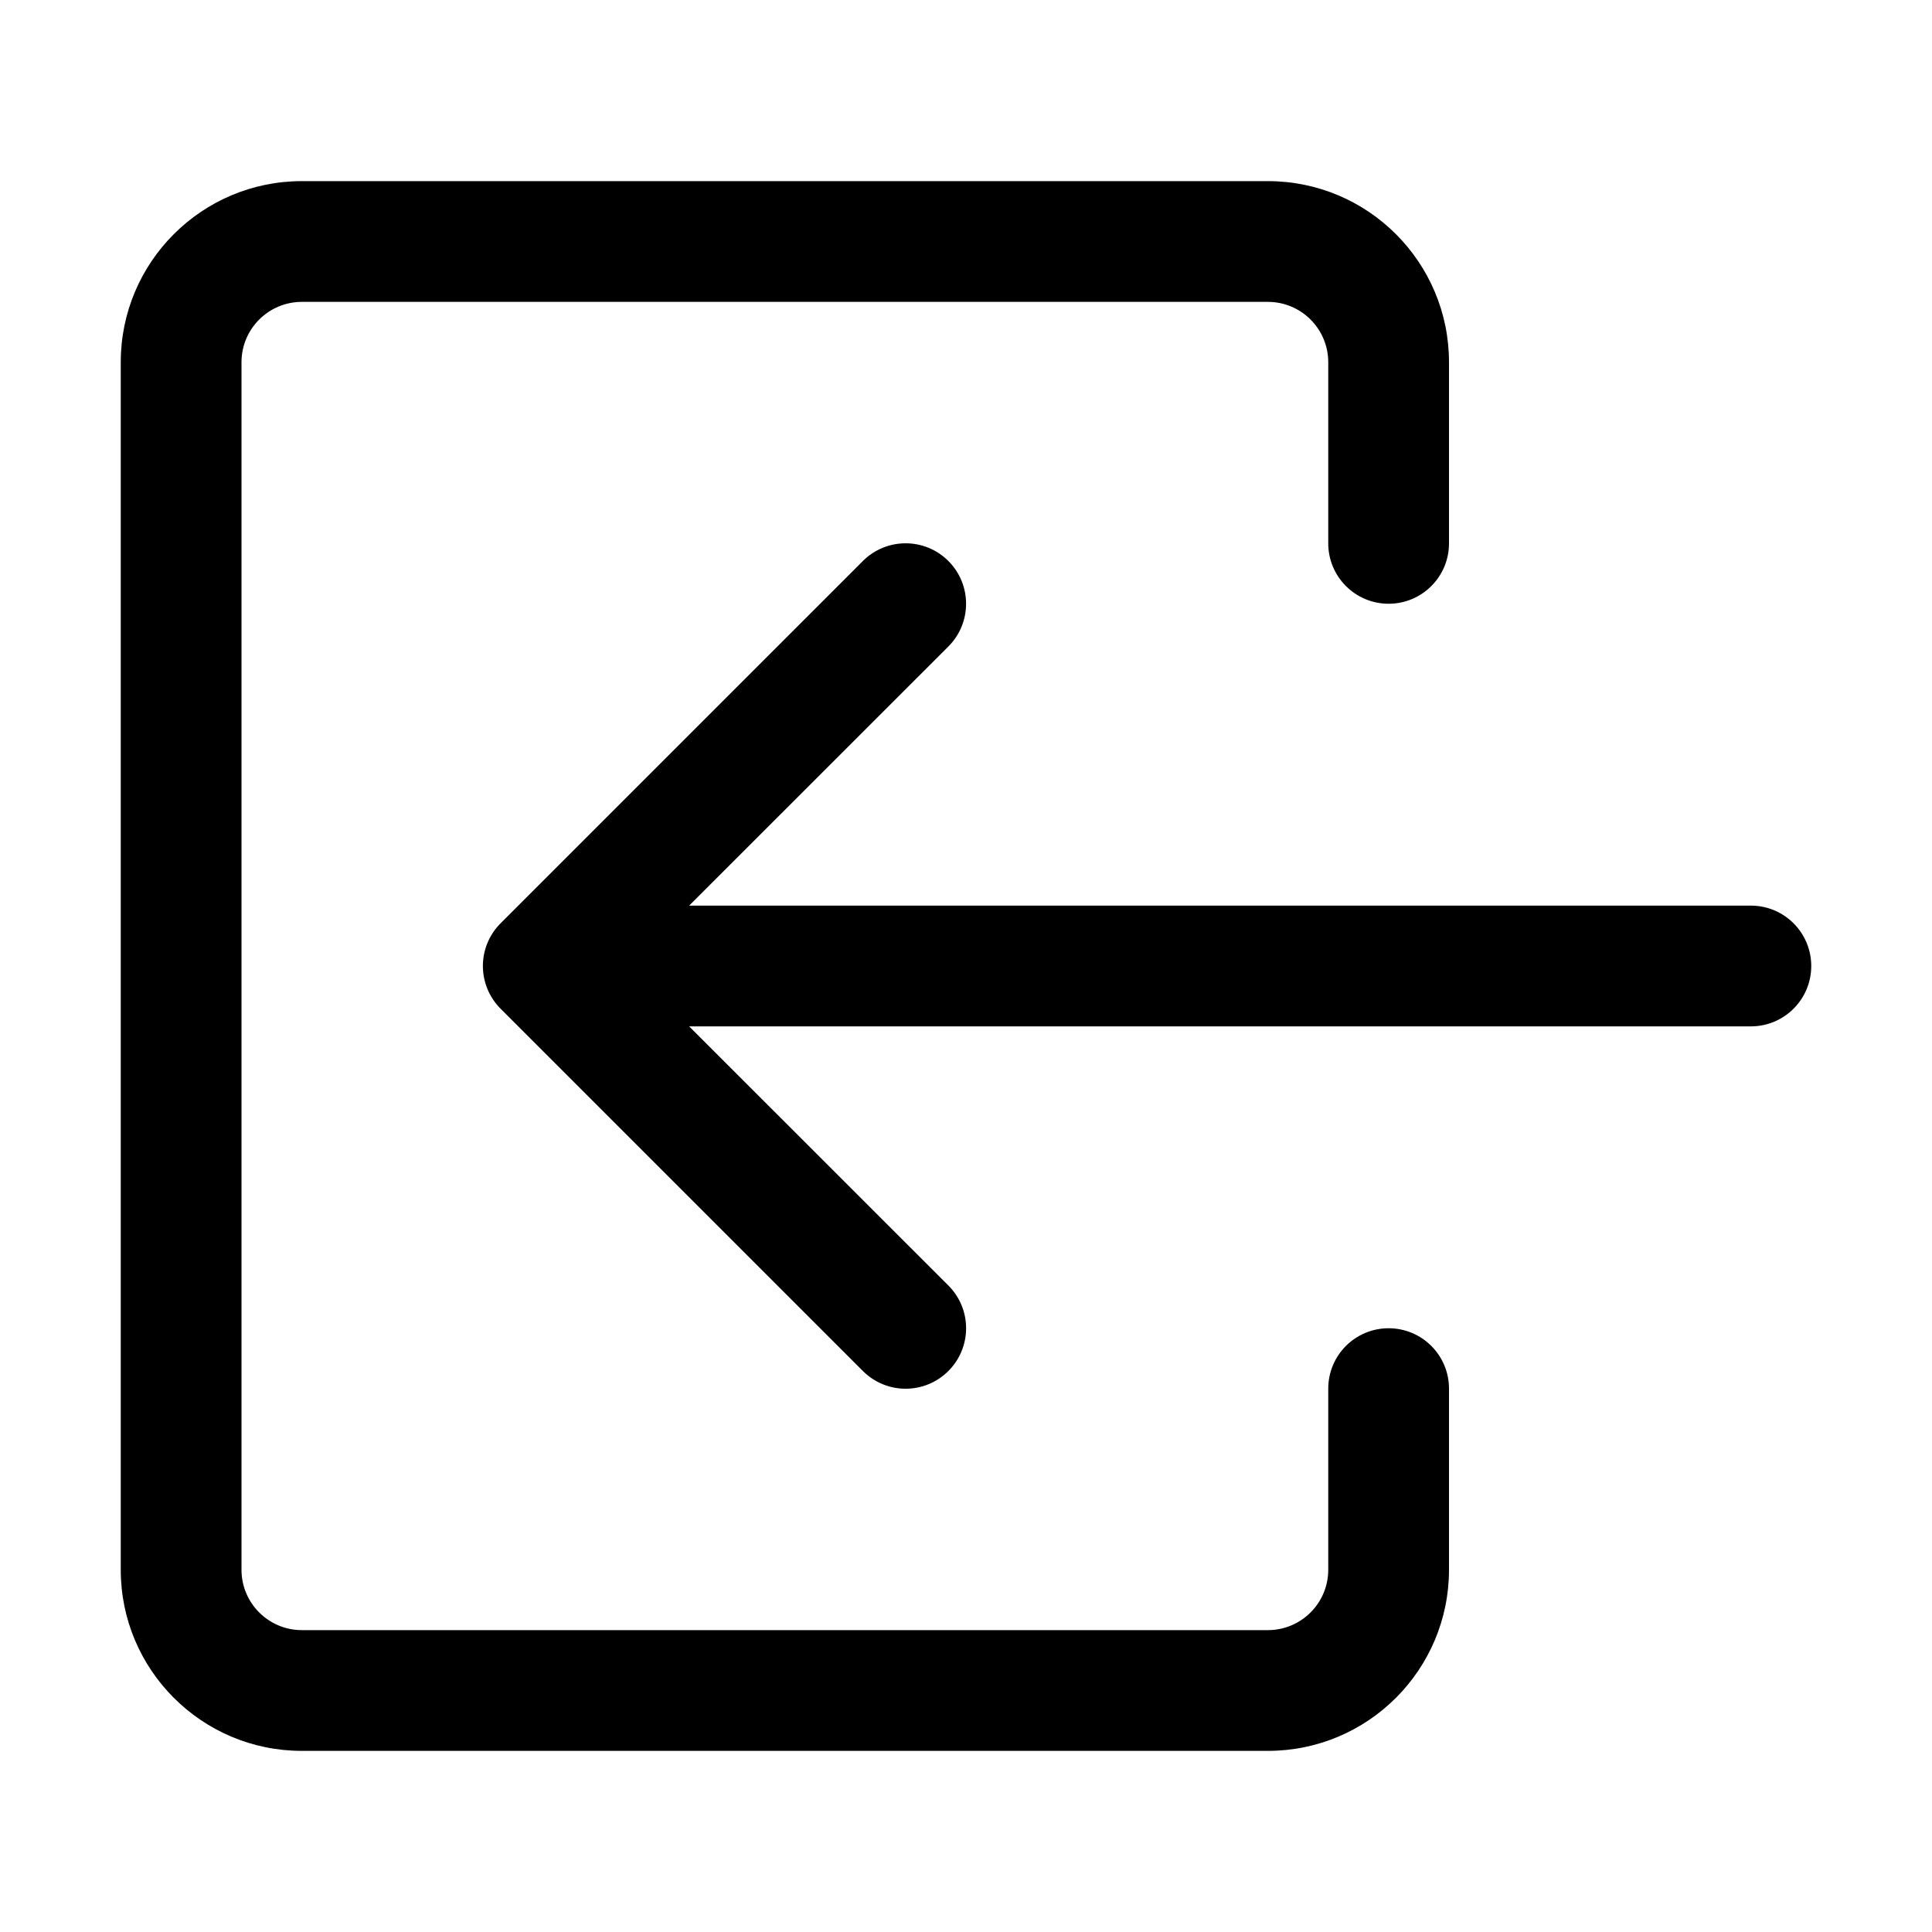
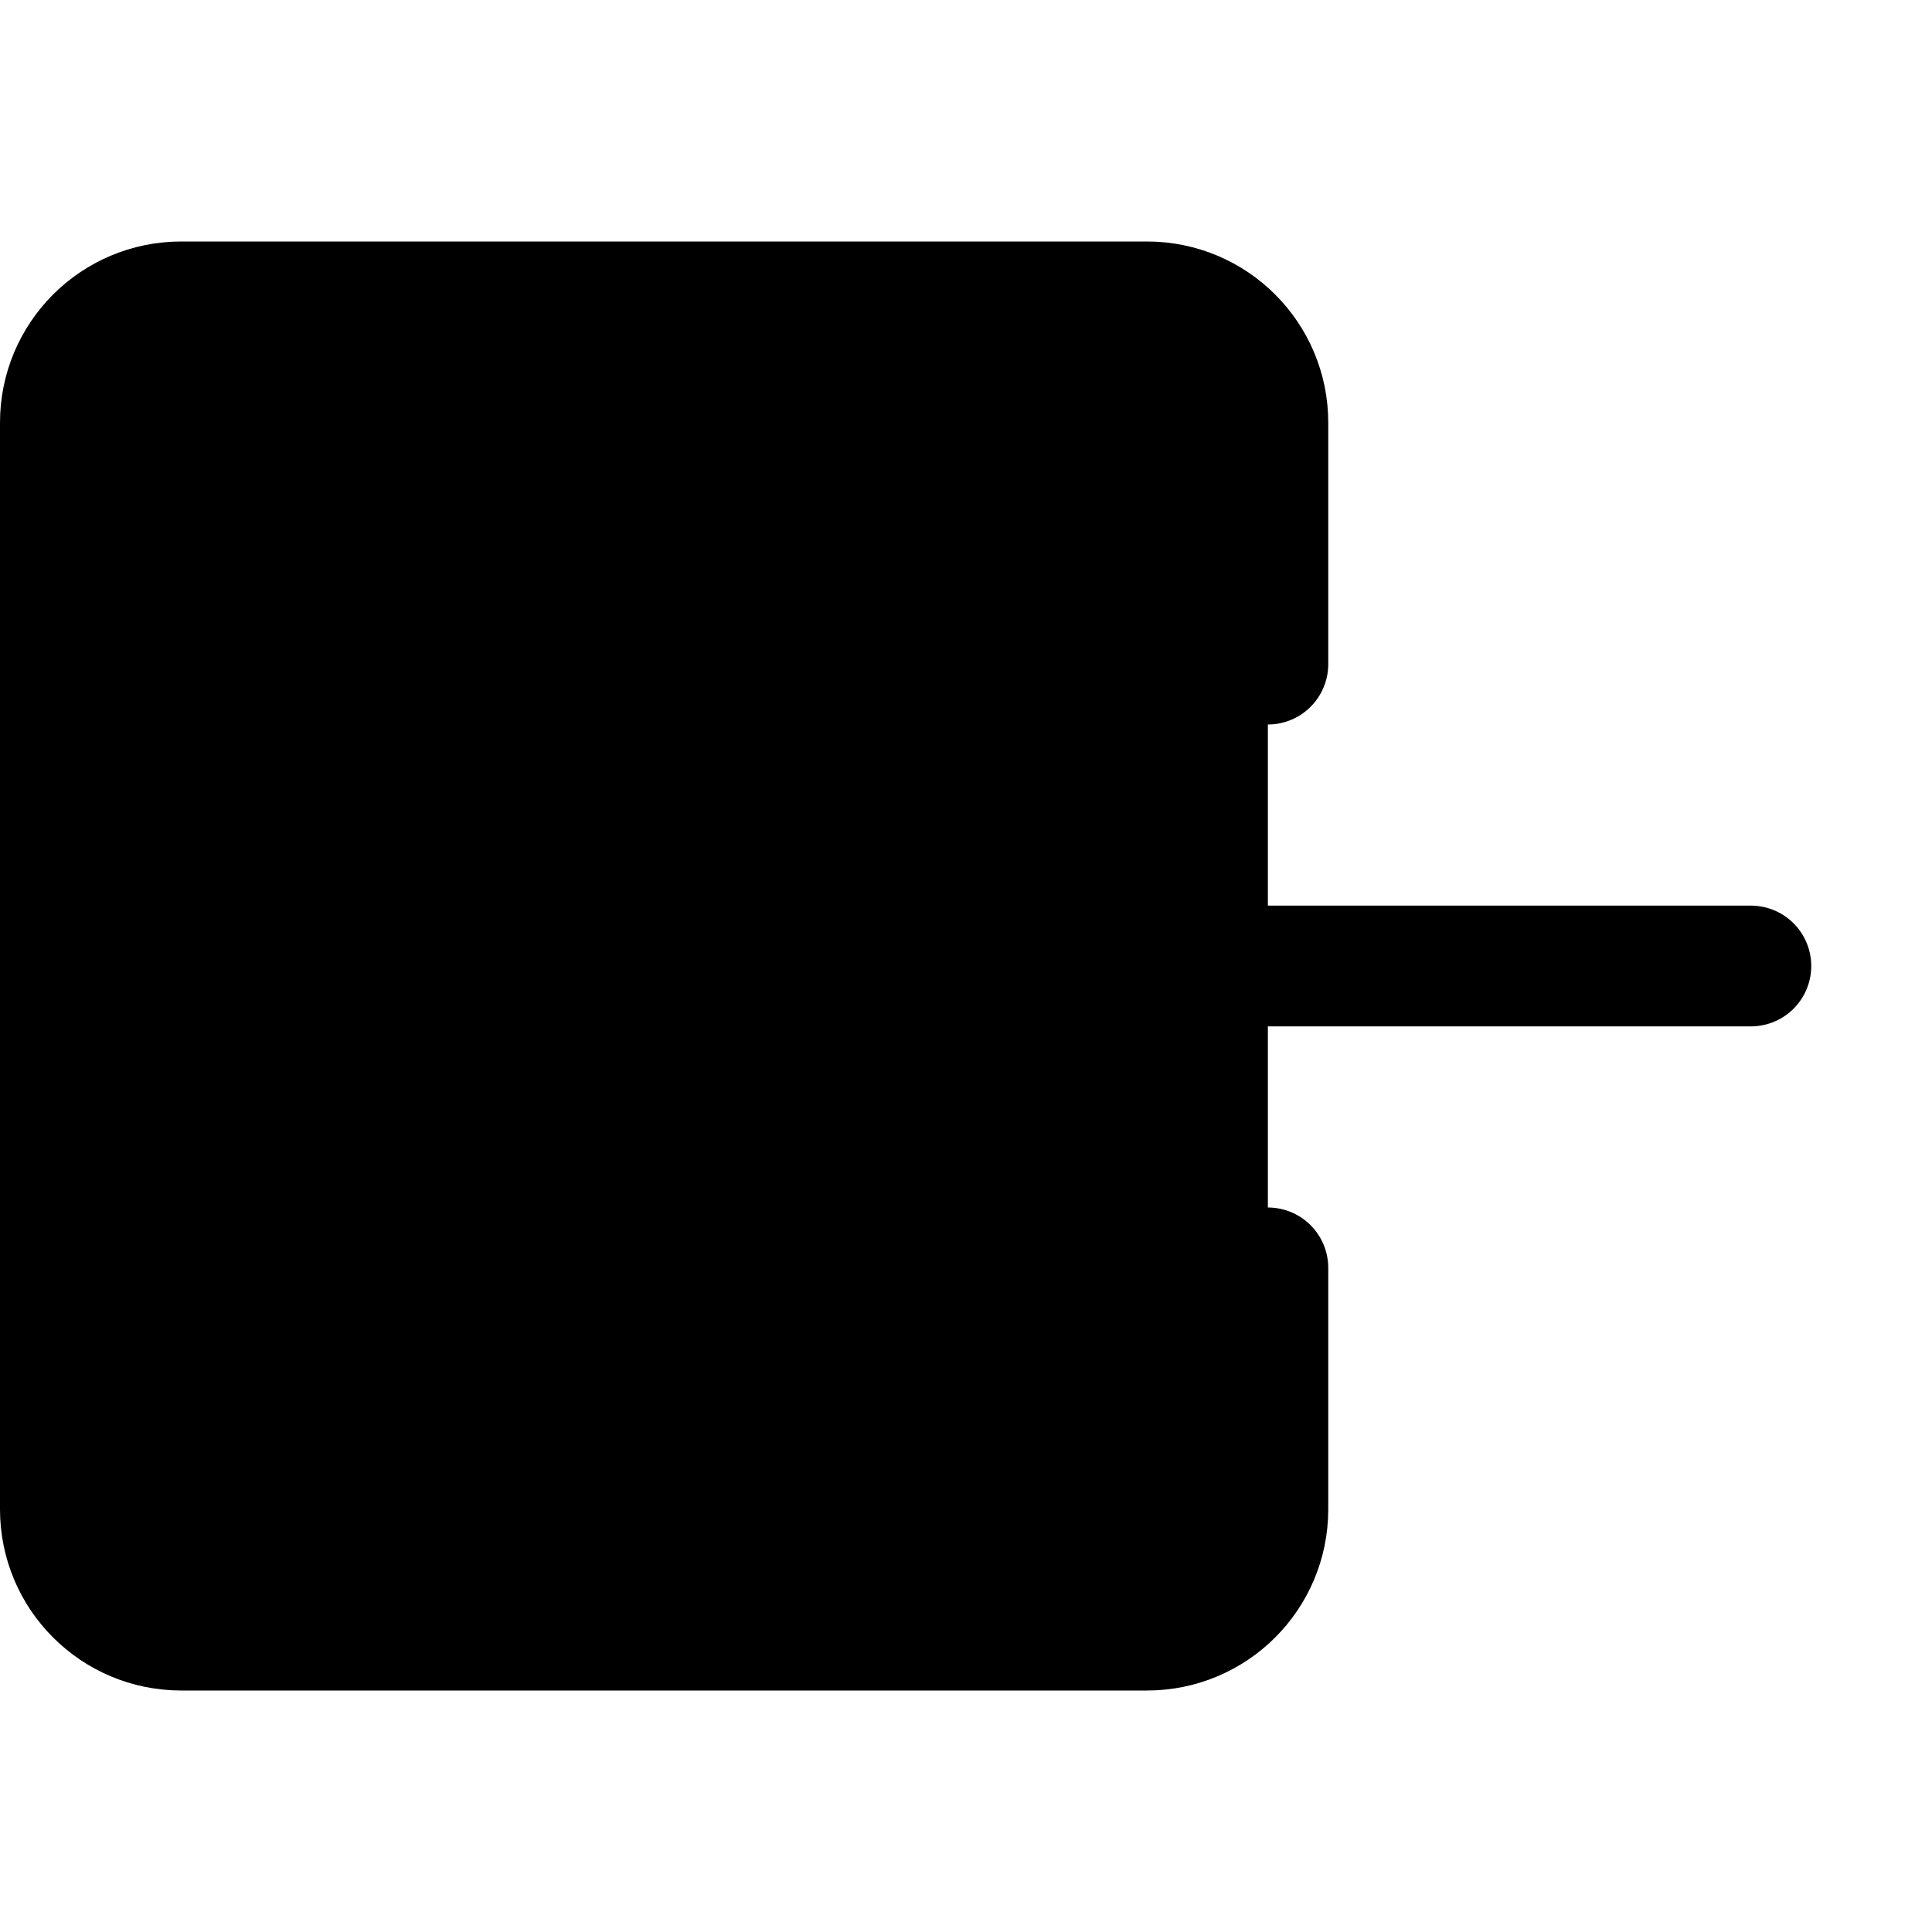
<svg xmlns="http://www.w3.org/2000/svg" width="1em" height="1em" viewBox="0 0 16 16" class="bi bi-box-arrow-in-left" fill="currentColor">
-   <path fill-rule="evenodd" d="M7.854 11.354a.5.5 0 0 0 0-.708L5.207 8l2.647-2.646a.5.5 0 1 0-.708-.708l-3 3a.5.5 0 0 0 0 .708l3 3a.5.5 0 0 0 .708 0z" />
-   <path fill-rule="evenodd" d="M15 8a.5.5 0 0 0-.5-.5h-9a.5.5 0 0 0 0 1h9A.5.5 0 0 0 15 8z" />
-   <path fill-rule="evenodd" d="M2.5 14.5A1.5 1.5 0 0 1 1 13V3a1.5 1.5 0 0 1 1.5-1.5h8A1.5 1.5 0 0 1 12 3v1.5a.5.5 0 0 1-1 0V3a.5.5 0 0 0-.5-.5h-8A.5.5 0 0 0 2 3v10a.5.5 0 0 0 .5.5h8a.5.5 0 0 0 .5-.5v-1.5a.5.5 0 0 1 1 0V13a1.5 1.5 0 0 1-1.5 1.5h-8z" />
+   <path stroke="#000" stroke-linecap="round" d="M10.5 10.5v2a1 1 0 0 1-1 1h-8a1 1 0 0 1-1-1v-9a1 1 0 0 1 1-1h8a1 1 0 0 1 1 1v2" />
+   <path stroke="#000" stroke-linecap="round" stroke-linejoin="round" d="M7.5 11l-3-3m0 0l3-3m-3 3h10" />
</svg>
